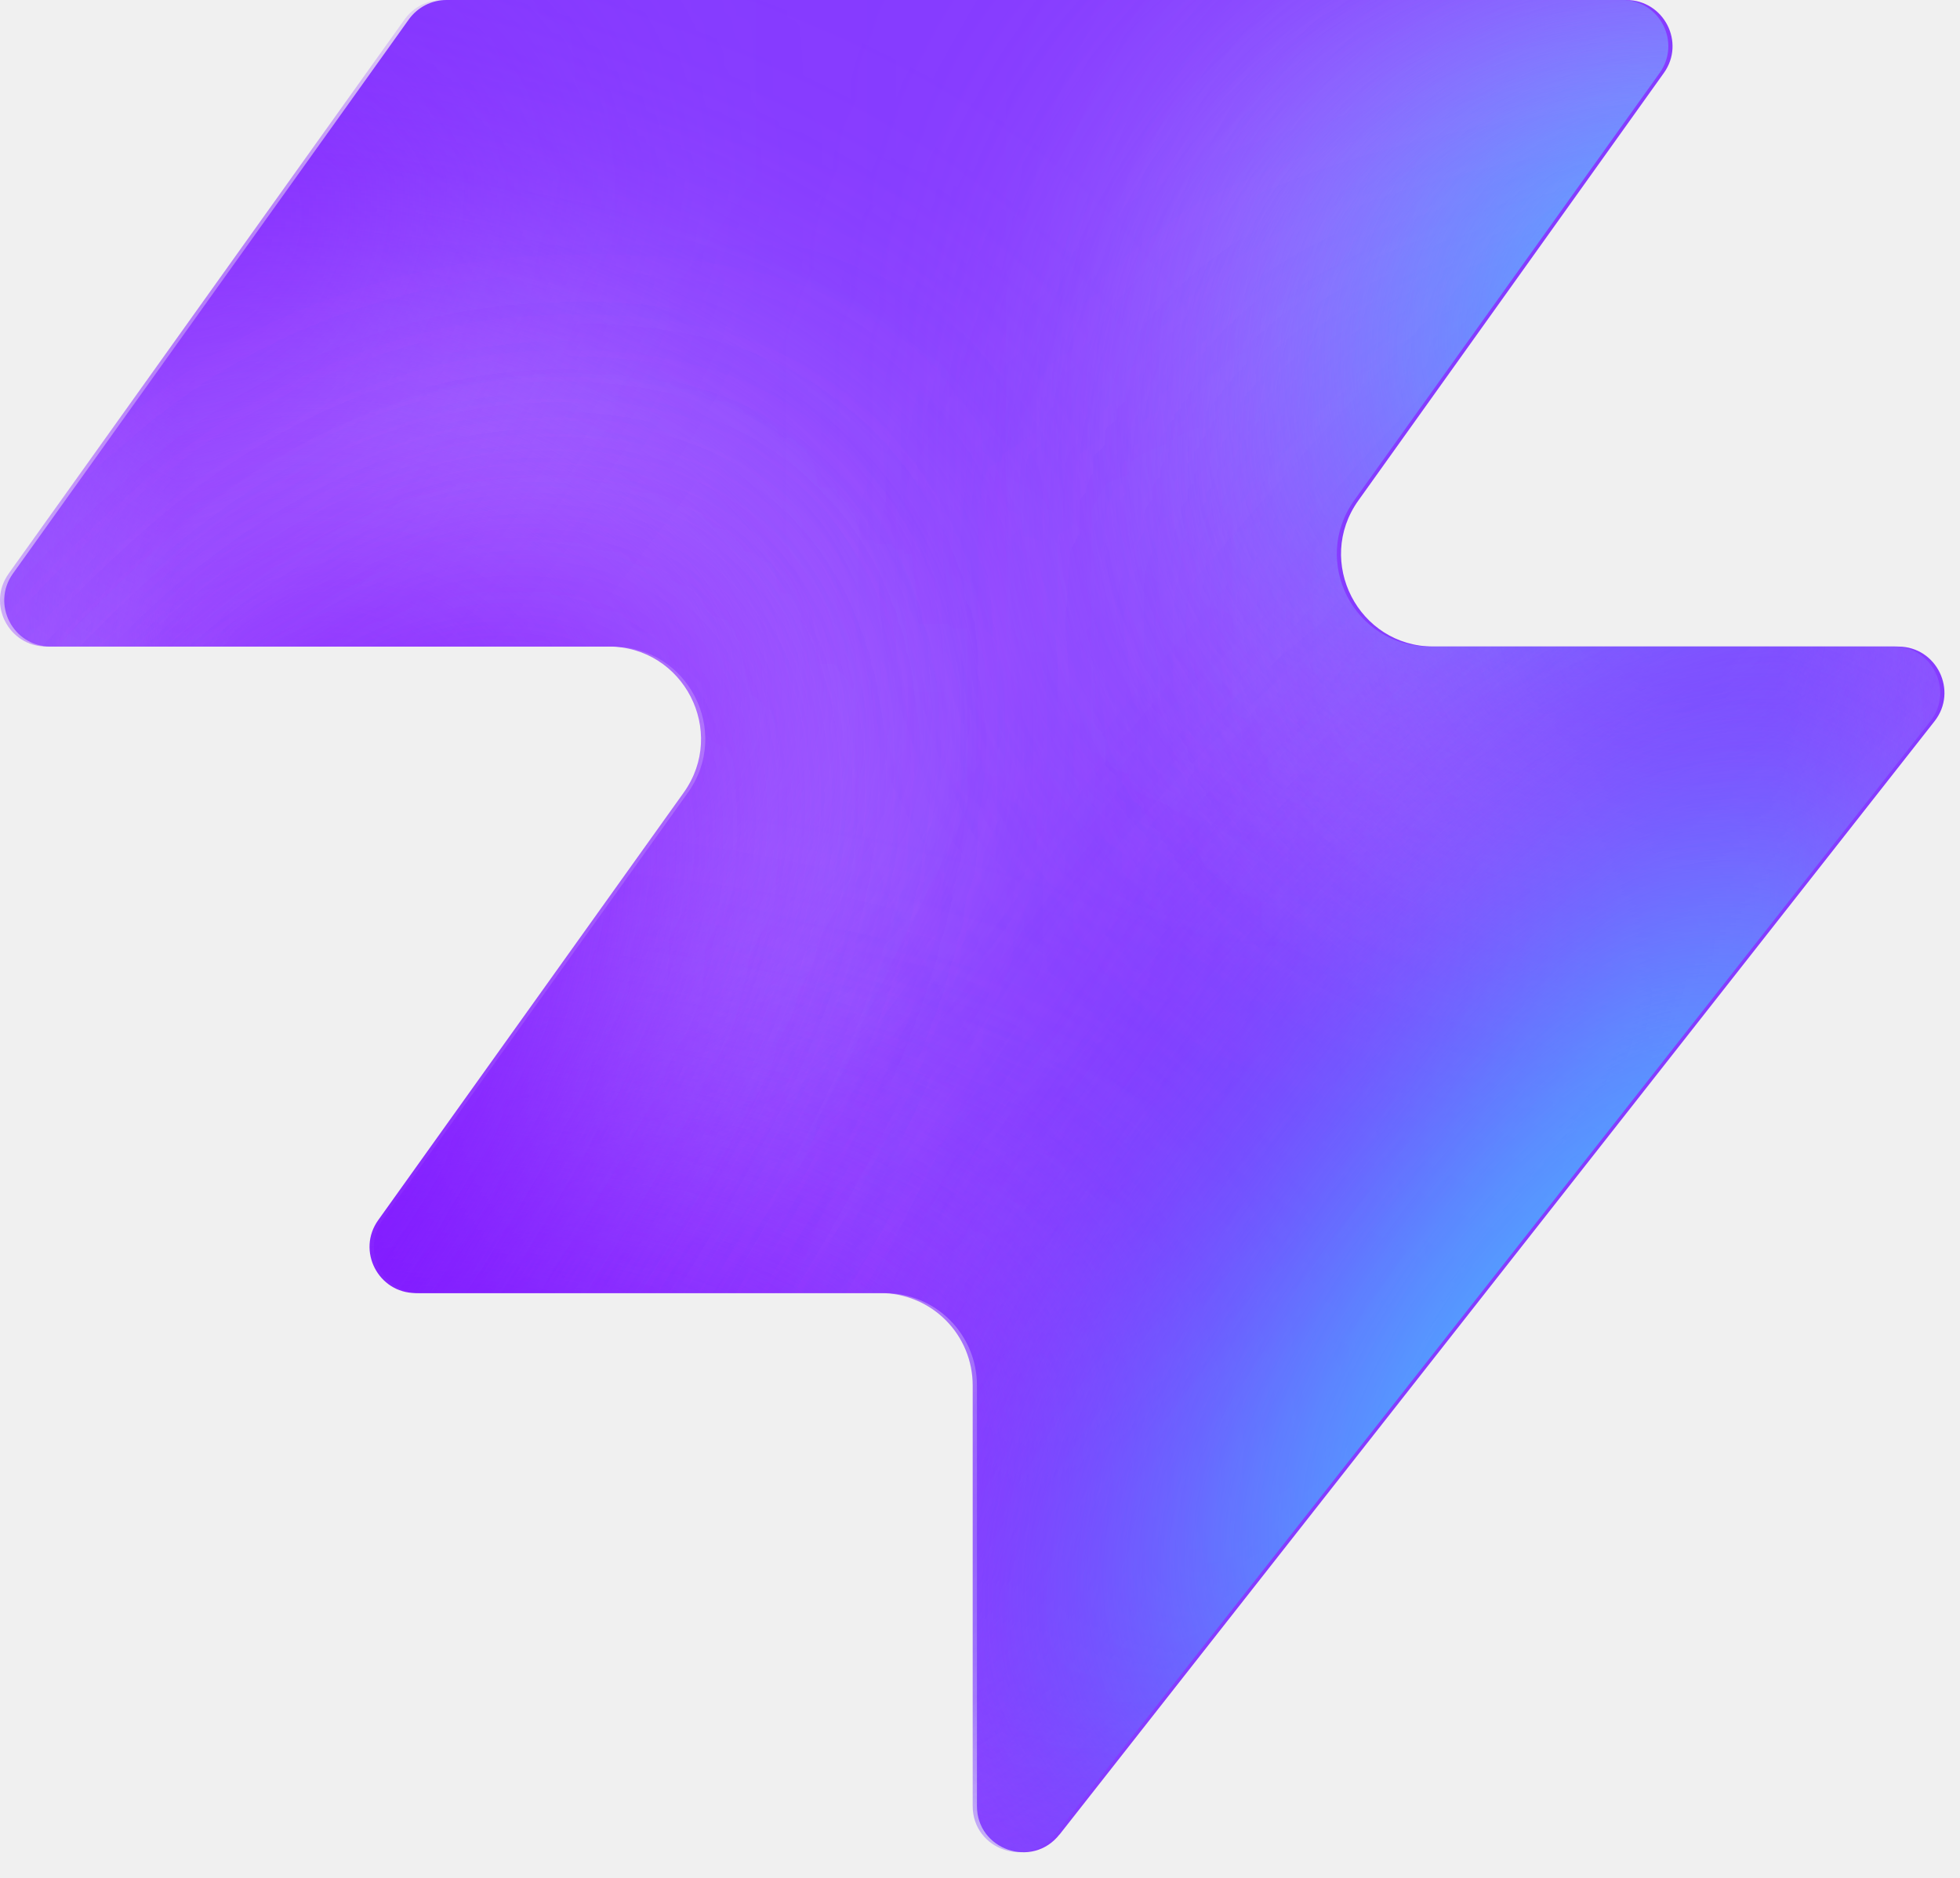
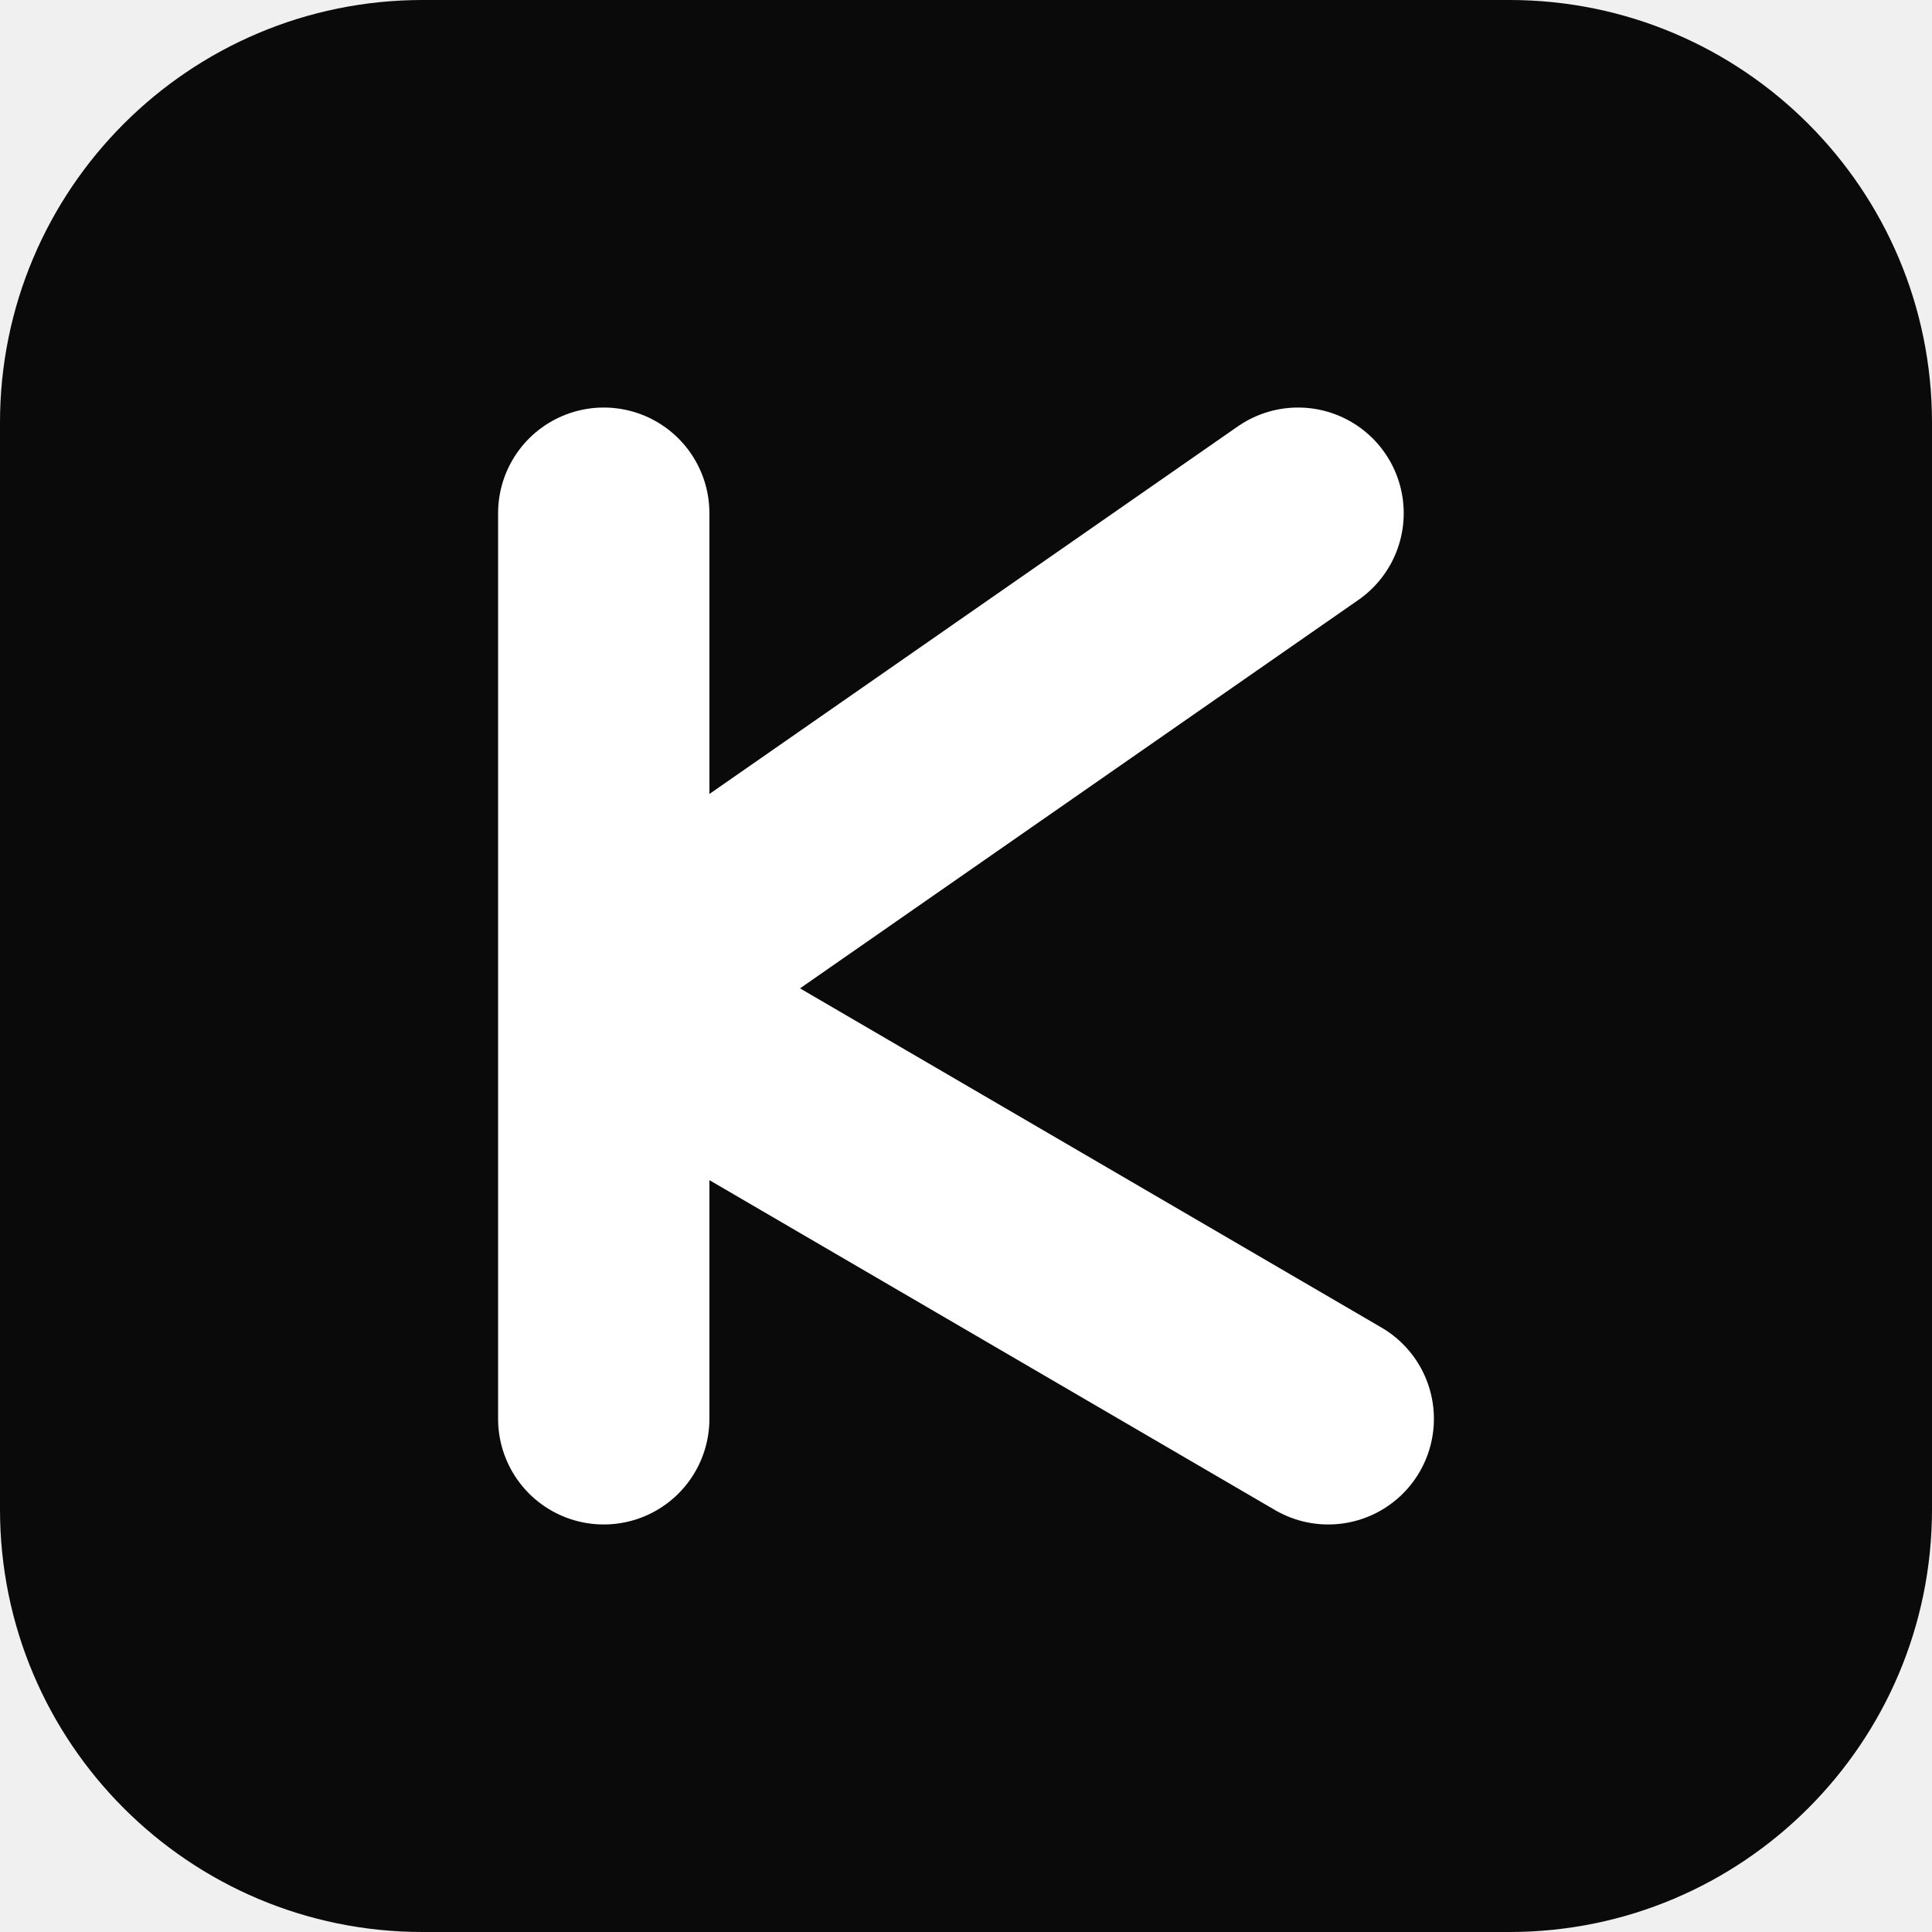
- <svg xmlns="http://www.w3.org/2000/svg" width="48" height="46" fill="none" viewBox="0 0 48 46">
-   <path fill="#863bff" d="M25.946 44.938c-.664.845-2.021.375-2.021-.698V33.937a2.26 2.26 0 0 0-2.262-2.262H10.287c-.92 0-1.456-1.04-.92-1.788l7.48-10.471c1.07-1.497 0-3.578-1.842-3.578H1.237c-.92 0-1.456-1.04-.92-1.788L10.013.474c.214-.297.556-.474.92-.474h28.894c.92 0 1.456 1.04.92 1.788l-7.48 10.471c-1.07 1.498 0 3.579 1.842 3.579h11.377c.943 0 1.473 1.088.89 1.83L25.947 44.94z" style="fill:#863bff;fill:color(display-p3 .525 .23 1);fill-opacity:1" />
-   <mask id="a" width="48" height="46" x="0" y="0" maskUnits="userSpaceOnUse" style="mask-type:alpha">
-     <path fill="#000" d="M25.842 44.938c-.664.844-2.021.375-2.021-.698V33.937a2.26 2.26 0 0 0-2.262-2.262H10.183c-.92 0-1.456-1.04-.92-1.788l7.48-10.471c1.07-1.498 0-3.579-1.842-3.579H1.133c-.92 0-1.456-1.04-.92-1.787L9.91.473c.214-.297.556-.474.92-.474h28.894c.92 0 1.456 1.04.92 1.788l-7.48 10.471c-1.07 1.498 0 3.578 1.842 3.578h11.377c.943 0 1.473 1.088.89 1.832L25.843 44.94z" style="fill:#000;fill-opacity:1" />
-   </mask>
-   <g mask="url(#a)">
-     <g filter="url(#b)">
-       <ellipse cx="5.508" cy="14.704" fill="#ede6ff" rx="5.508" ry="14.704" style="fill:#ede6ff;fill:color(display-p3 .927 .903 1);fill-opacity:1" transform="matrix(.00324 1 1 -.00324 -4.47 31.516)" />
-     </g>
-     <g filter="url(#c)">
-       <ellipse cx="10.399" cy="29.851" fill="#ede6ff" rx="10.399" ry="29.851" style="fill:#ede6ff;fill:color(display-p3 .927 .903 1);fill-opacity:1" transform="matrix(.00324 1 1 -.00324 -39.328 7.883)" />
-     </g>
-     <g filter="url(#d)">
-       <ellipse cx="5.508" cy="30.487" fill="#7e14ff" rx="5.508" ry="30.487" style="fill:#7e14ff;fill:color(display-p3 .492 .077 1);fill-opacity:1" transform="rotate(89.814 -25.913 -14.639)scale(1 -1)" />
-     </g>
-     <g filter="url(#e)">
-       <ellipse cx="5.508" cy="30.599" fill="#7e14ff" rx="5.508" ry="30.599" style="fill:#7e14ff;fill:color(display-p3 .492 .077 1);fill-opacity:1" transform="rotate(89.814 -32.644 -3.334)scale(1 -1)" />
-     </g>
-     <g filter="url(#f)">
-       <ellipse cx="5.508" cy="30.599" fill="#7e14ff" rx="5.508" ry="30.599" style="fill:#7e14ff;fill:color(display-p3 .492 .077 1);fill-opacity:1" transform="matrix(.00324 1 1 -.00324 -34.34 30.47)" />
-     </g>
-     <g filter="url(#g)">
-       <ellipse cx="14.072" cy="22.078" fill="#ede6ff" rx="14.072" ry="22.078" style="fill:#ede6ff;fill:color(display-p3 .927 .903 1);fill-opacity:1" transform="rotate(93.35 24.506 48.493)scale(-1 1)" />
-     </g>
-     <g filter="url(#h)">
-       <ellipse cx="3.47" cy="21.501" fill="#7e14ff" rx="3.47" ry="21.501" style="fill:#7e14ff;fill:color(display-p3 .492 .077 1);fill-opacity:1" transform="rotate(89.009 28.708 47.59)scale(-1 1)" />
-     </g>
-     <g filter="url(#i)">
-       <ellipse cx="3.47" cy="21.501" fill="#7e14ff" rx="3.47" ry="21.501" style="fill:#7e14ff;fill:color(display-p3 .492 .077 1);fill-opacity:1" transform="rotate(89.009 28.708 47.59)scale(-1 1)" />
-     </g>
-     <g filter="url(#j)">
-       <ellipse cx=".387" cy="8.972" fill="#7e14ff" rx="4.407" ry="29.108" style="fill:#7e14ff;fill:color(display-p3 .492 .077 1);fill-opacity:1" transform="rotate(39.51 .387 8.972)" />
-     </g>
-     <g filter="url(#k)">
-       <ellipse cx="47.523" cy="-6.092" fill="#7e14ff" rx="4.407" ry="29.108" style="fill:#7e14ff;fill:color(display-p3 .492 .077 1);fill-opacity:1" transform="rotate(37.892 47.523 -6.092)" />
-     </g>
-     <g filter="url(#l)">
-       <ellipse cx="41.412" cy="6.333" fill="#47bfff" rx="5.971" ry="9.665" style="fill:#47bfff;fill:color(display-p3 .28 .748 1);fill-opacity:1" transform="rotate(37.892 41.412 6.333)" />
-     </g>
-     <g filter="url(#m)">
-       <ellipse cx="-1.879" cy="38.332" fill="#7e14ff" rx="4.407" ry="29.108" style="fill:#7e14ff;fill:color(display-p3 .492 .077 1);fill-opacity:1" transform="rotate(37.892 -1.88 38.332)" />
-     </g>
-     <g filter="url(#n)">
-       <ellipse cx="-1.879" cy="38.332" fill="#7e14ff" rx="4.407" ry="29.108" style="fill:#7e14ff;fill:color(display-p3 .492 .077 1);fill-opacity:1" transform="rotate(37.892 -1.88 38.332)" />
-     </g>
-     <g filter="url(#o)">
-       <ellipse cx="35.651" cy="29.907" fill="#7e14ff" rx="4.407" ry="29.108" style="fill:#7e14ff;fill:color(display-p3 .492 .077 1);fill-opacity:1" transform="rotate(37.892 35.651 29.907)" />
-     </g>
-     <g filter="url(#p)">
-       <ellipse cx="38.418" cy="32.4" fill="#47bfff" rx="5.971" ry="15.297" style="fill:#47bfff;fill:color(display-p3 .28 .748 1);fill-opacity:1" transform="rotate(37.892 38.418 32.4)" />
-     </g>
-   </g>
-   <defs>
-     <filter id="b" width="60.045" height="41.654" x="-19.77" y="16.149" color-interpolation-filters="sRGB" filterUnits="userSpaceOnUse">
-       <feFlood flood-opacity="0" result="BackgroundImageFix" />
-       <feBlend in="SourceGraphic" in2="BackgroundImageFix" result="shape" />
-       <feGaussianBlur result="effect1_foregroundBlur_2002_17158" stdDeviation="7.659" />
-     </filter>
-     <filter id="c" width="90.34" height="51.437" x="-54.613" y="-7.533" color-interpolation-filters="sRGB" filterUnits="userSpaceOnUse">
-       <feFlood flood-opacity="0" result="BackgroundImageFix" />
-       <feBlend in="SourceGraphic" in2="BackgroundImageFix" result="shape" />
-       <feGaussianBlur result="effect1_foregroundBlur_2002_17158" stdDeviation="7.659" />
-     </filter>
-     <filter id="d" width="79.355" height="29.4" x="-49.64" y="2.03" color-interpolation-filters="sRGB" filterUnits="userSpaceOnUse">
-       <feFlood flood-opacity="0" result="BackgroundImageFix" />
-       <feBlend in="SourceGraphic" in2="BackgroundImageFix" result="shape" />
-       <feGaussianBlur result="effect1_foregroundBlur_2002_17158" stdDeviation="4.596" />
-     </filter>
-     <filter id="e" width="79.579" height="29.4" x="-45.045" y="20.029" color-interpolation-filters="sRGB" filterUnits="userSpaceOnUse">
-       <feFlood flood-opacity="0" result="BackgroundImageFix" />
-       <feBlend in="SourceGraphic" in2="BackgroundImageFix" result="shape" />
-       <feGaussianBlur result="effect1_foregroundBlur_2002_17158" stdDeviation="4.596" />
-     </filter>
-     <filter id="f" width="79.579" height="29.4" x="-43.513" y="21.178" color-interpolation-filters="sRGB" filterUnits="userSpaceOnUse">
-       <feFlood flood-opacity="0" result="BackgroundImageFix" />
-       <feBlend in="SourceGraphic" in2="BackgroundImageFix" result="shape" />
-       <feGaussianBlur result="effect1_foregroundBlur_2002_17158" stdDeviation="4.596" />
-     </filter>
-     <filter id="g" width="74.749" height="58.852" x="15.756" y="-17.901" color-interpolation-filters="sRGB" filterUnits="userSpaceOnUse">
-       <feFlood flood-opacity="0" result="BackgroundImageFix" />
-       <feBlend in="SourceGraphic" in2="BackgroundImageFix" result="shape" />
-       <feGaussianBlur result="effect1_foregroundBlur_2002_17158" stdDeviation="7.659" />
-     </filter>
-     <filter id="h" width="61.377" height="25.362" x="23.548" y="2.284" color-interpolation-filters="sRGB" filterUnits="userSpaceOnUse">
-       <feFlood flood-opacity="0" result="BackgroundImageFix" />
-       <feBlend in="SourceGraphic" in2="BackgroundImageFix" result="shape" />
-       <feGaussianBlur result="effect1_foregroundBlur_2002_17158" stdDeviation="4.596" />
-     </filter>
-     <filter id="i" width="61.377" height="25.362" x="23.548" y="2.284" color-interpolation-filters="sRGB" filterUnits="userSpaceOnUse">
-       <feFlood flood-opacity="0" result="BackgroundImageFix" />
-       <feBlend in="SourceGraphic" in2="BackgroundImageFix" result="shape" />
-       <feGaussianBlur result="effect1_foregroundBlur_2002_17158" stdDeviation="4.596" />
-     </filter>
-     <filter id="j" width="56.045" height="63.649" x="-27.636" y="-22.853" color-interpolation-filters="sRGB" filterUnits="userSpaceOnUse">
-       <feFlood flood-opacity="0" result="BackgroundImageFix" />
-       <feBlend in="SourceGraphic" in2="BackgroundImageFix" result="shape" />
-       <feGaussianBlur result="effect1_foregroundBlur_2002_17158" stdDeviation="4.596" />
-     </filter>
-     <filter id="k" width="54.814" height="64.646" x="20.116" y="-38.415" color-interpolation-filters="sRGB" filterUnits="userSpaceOnUse">
-       <feFlood flood-opacity="0" result="BackgroundImageFix" />
-       <feBlend in="SourceGraphic" in2="BackgroundImageFix" result="shape" />
-       <feGaussianBlur result="effect1_foregroundBlur_2002_17158" stdDeviation="4.596" />
-     </filter>
-     <filter id="l" width="33.541" height="35.313" x="24.641" y="-11.323" color-interpolation-filters="sRGB" filterUnits="userSpaceOnUse">
-       <feFlood flood-opacity="0" result="BackgroundImageFix" />
-       <feBlend in="SourceGraphic" in2="BackgroundImageFix" result="shape" />
-       <feGaussianBlur result="effect1_foregroundBlur_2002_17158" stdDeviation="4.596" />
-     </filter>
-     <filter id="m" width="54.814" height="64.646" x="-29.286" y="6.009" color-interpolation-filters="sRGB" filterUnits="userSpaceOnUse">
-       <feFlood flood-opacity="0" result="BackgroundImageFix" />
-       <feBlend in="SourceGraphic" in2="BackgroundImageFix" result="shape" />
-       <feGaussianBlur result="effect1_foregroundBlur_2002_17158" stdDeviation="4.596" />
-     </filter>
-     <filter id="n" width="54.814" height="64.646" x="-29.286" y="6.009" color-interpolation-filters="sRGB" filterUnits="userSpaceOnUse">
-       <feFlood flood-opacity="0" result="BackgroundImageFix" />
-       <feBlend in="SourceGraphic" in2="BackgroundImageFix" result="shape" />
-       <feGaussianBlur result="effect1_foregroundBlur_2002_17158" stdDeviation="4.596" />
-     </filter>
-     <filter id="o" width="54.814" height="64.646" x="8.244" y="-2.416" color-interpolation-filters="sRGB" filterUnits="userSpaceOnUse">
-       <feFlood flood-opacity="0" result="BackgroundImageFix" />
-       <feBlend in="SourceGraphic" in2="BackgroundImageFix" result="shape" />
-       <feGaussianBlur result="effect1_foregroundBlur_2002_17158" stdDeviation="4.596" />
-     </filter>
-     <filter id="p" width="39.409" height="43.623" x="18.713" y="10.588" color-interpolation-filters="sRGB" filterUnits="userSpaceOnUse">
-       <feFlood flood-opacity="0" result="BackgroundImageFix" />
-       <feBlend in="SourceGraphic" in2="BackgroundImageFix" result="shape" />
-       <feGaussianBlur result="effect1_foregroundBlur_2002_17158" stdDeviation="4.596" />
-     </filter>
-   </defs>
+ <svg xmlns="http://www.w3.org/2000/svg" viewBox="0 0 64 64">
+   <rect width="64" height="64" rx="14" fill="#0a0a0a" />
+   <path d="M20 17v30M20 33l23-16M20 33l24 14" fill="none" stroke="#fff" stroke-width="7" stroke-linecap="round" stroke-linejoin="round" />
</svg>
